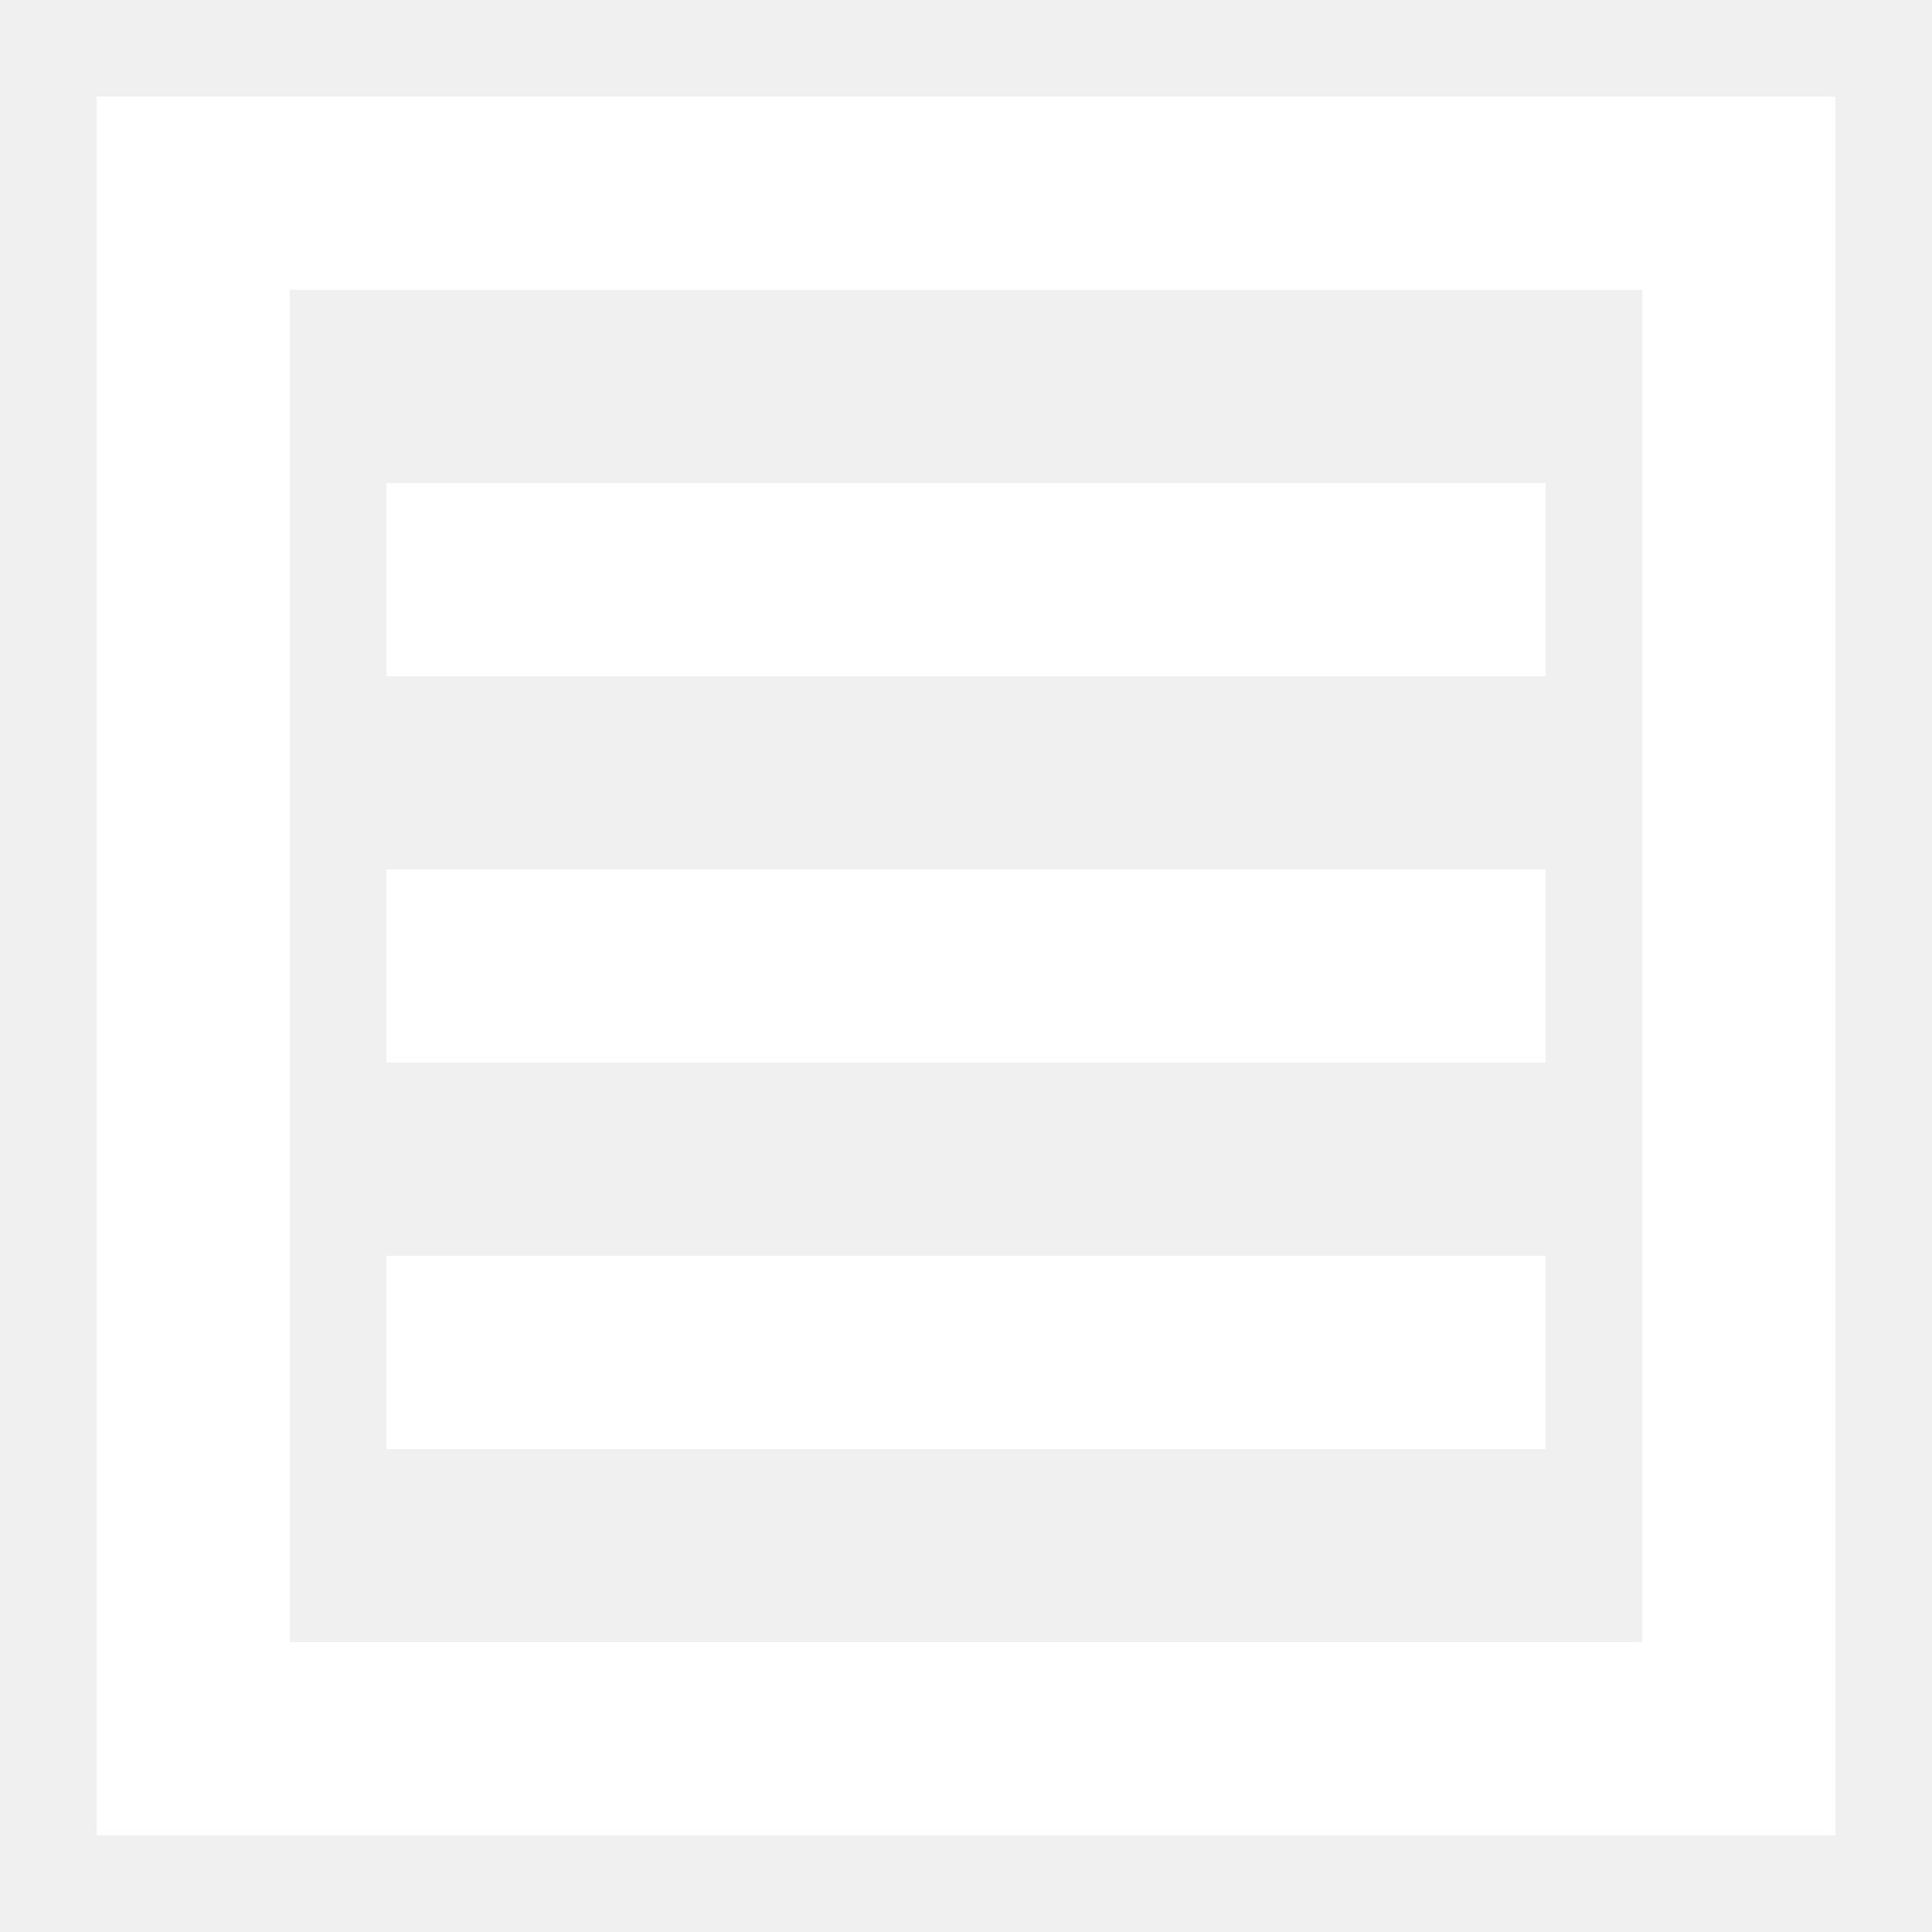
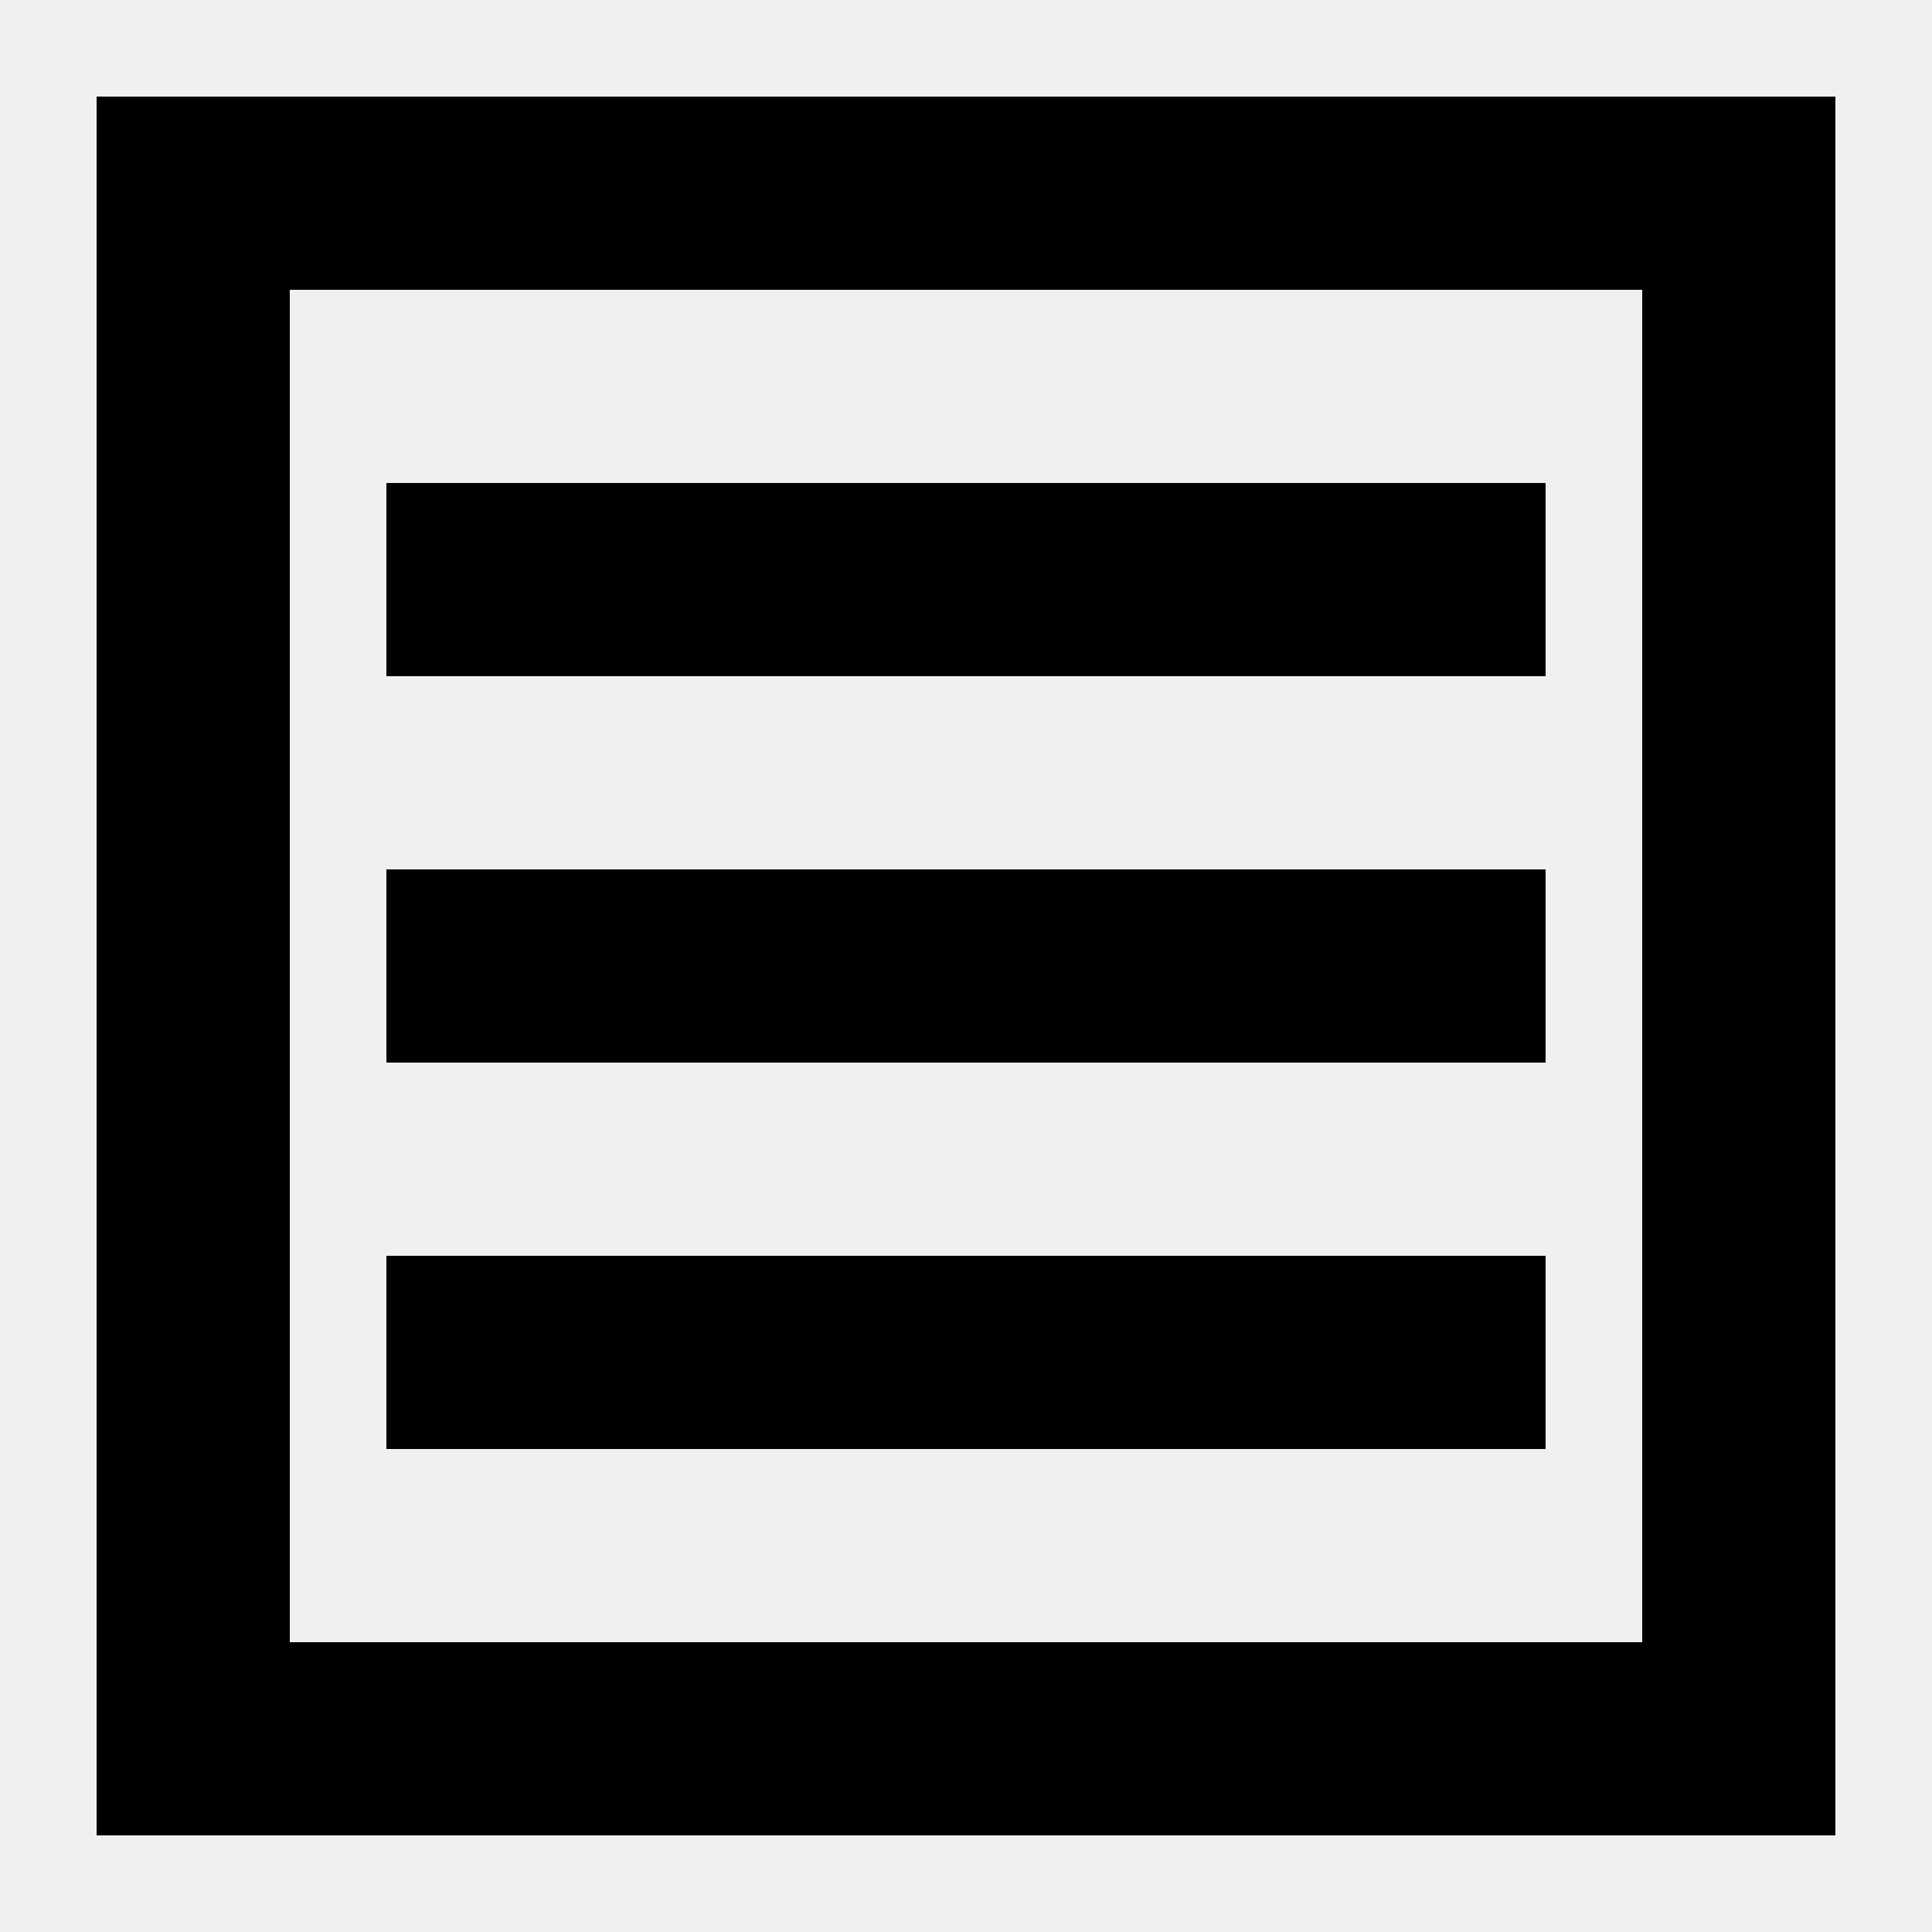
<svg xmlns="http://www.w3.org/2000/svg" width="200" height="200" viewBox="0 0 200 200" id="svg4156" version="1.1">
  <defs id="defs4158" />
  <g id="layer1" transform="translate(0,-852.3622)">
-     <path style="fill:none;fill-rule:evenodd;stroke:#ffffff;stroke-width:20;stroke-linecap:butt;stroke-linejoin:miter;stroke-miterlimit:4;stroke-dasharray:none;stroke-opacity:1" d="m 40,912.362 120,0" id="path4706" />
-     <path style="fill:none;fill-rule:evenodd;stroke:#ffffff;stroke-width:20;stroke-linecap:butt;stroke-linejoin:miter;stroke-opacity:1;stroke-miterlimit:4;stroke-dasharray:none" d="m 40,952.362 120,0" id="path4708" />
-     <path style="fill:none;fill-rule:evenodd;stroke:#ffffff;stroke-width:20;stroke-linecap:butt;stroke-linejoin:miter;stroke-miterlimit:4;stroke-dasharray:none;stroke-opacity:1" d="m 40,992.362 120,0" id="path4710" />
-     <rect style="fill:none;fill-opacity:1;stroke:#ffffff;stroke-width:20;stroke-linecap:butt;stroke-linejoin:miter;stroke-miterlimit:4;stroke-dasharray:none;stroke-opacity:1" id="rect4712" width="160" height="160" x="20" y="872.362" />
+     <path style="fill:none;fill-rule:evenodd;stroke:#000000;stroke-width:20;stroke-linecap:butt;stroke-linejoin:miter;stroke-miterlimit:4;stroke-dasharray:none;stroke-opacity:1" d="m 40,912.362 120,0" id="path4706" />
+     <path style="fill:none;fill-rule:evenodd;stroke:#000000;stroke-width:20;stroke-linecap:butt;stroke-linejoin:miter;stroke-opacity:1;stroke-miterlimit:4;stroke-dasharray:none" d="m 40,952.362 120,0" id="path4708" />
+     <path style="fill:none;fill-rule:evenodd;stroke:#000000;stroke-width:20;stroke-linecap:butt;stroke-linejoin:miter;stroke-miterlimit:4;stroke-dasharray:none;stroke-opacity:1" d="m 40,992.362 120,0" id="path4710" />
+     <rect style="fill:none;fill-opacity:1;stroke:#000000;stroke-width:20;stroke-linecap:butt;stroke-linejoin:miter;stroke-miterlimit:4;stroke-dasharray:none;stroke-opacity:1" id="rect4712" width="160" height="160" x="20" y="872.362" />
  </g>
</svg>
